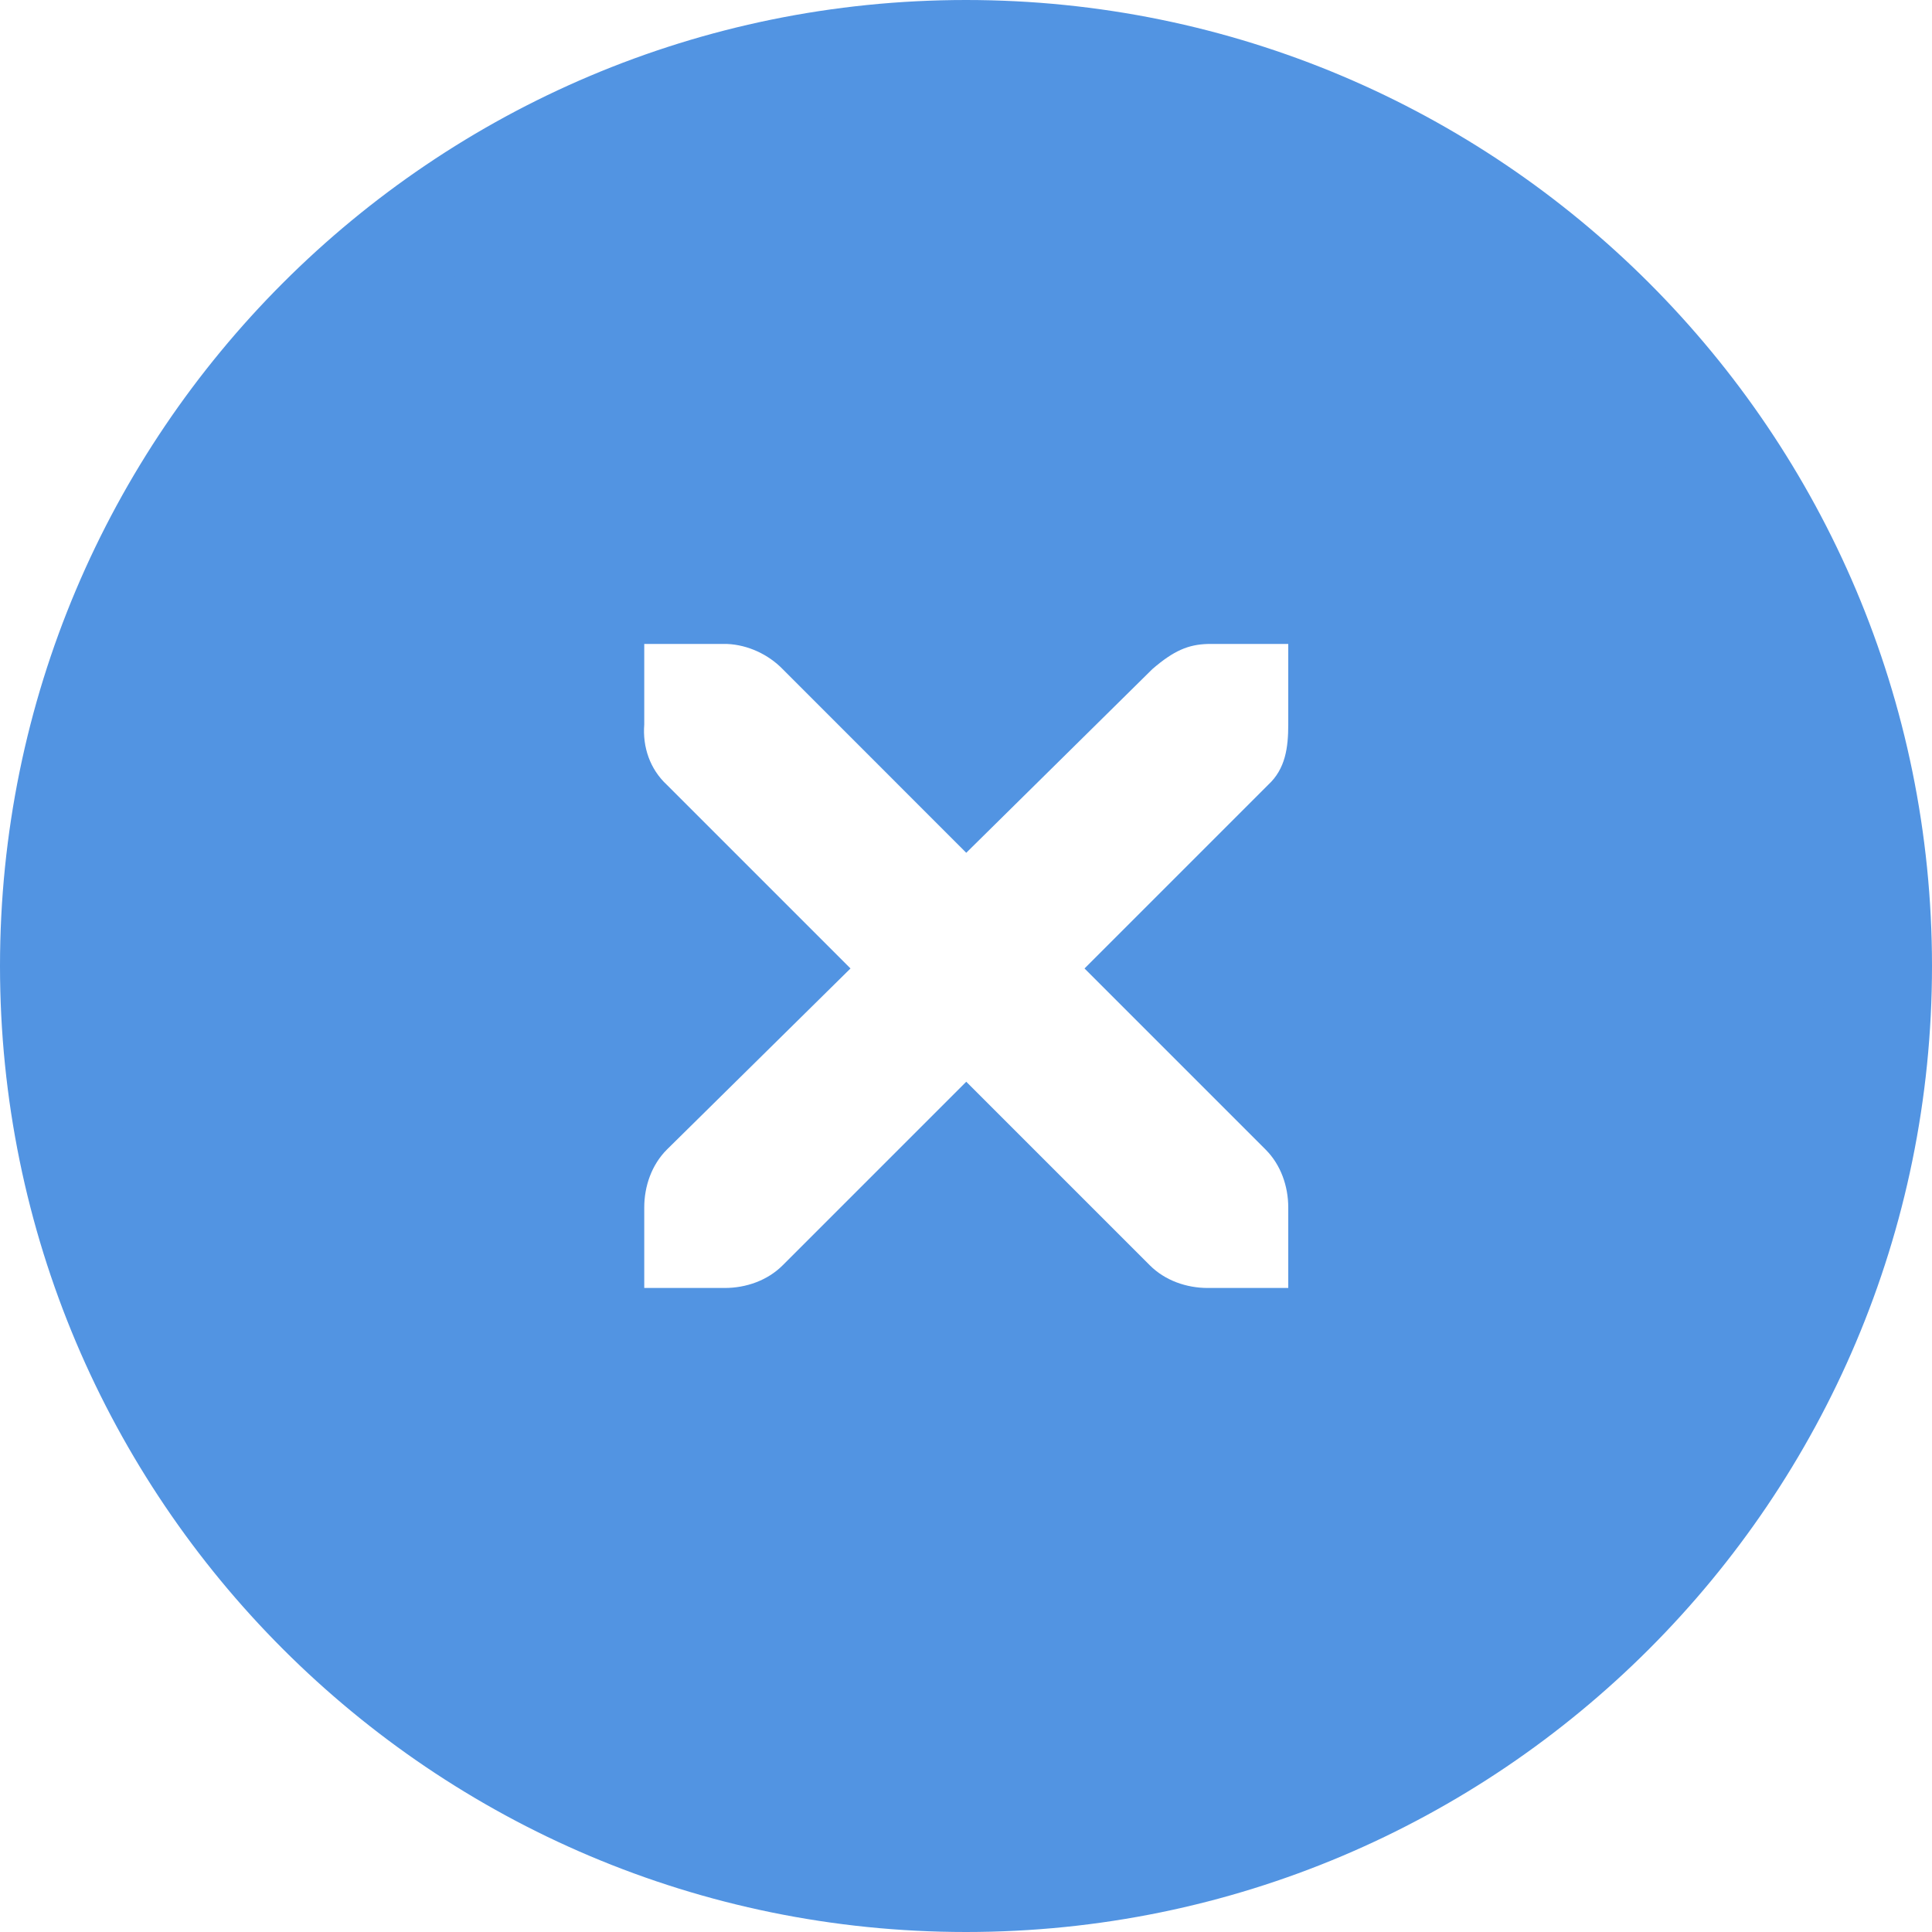
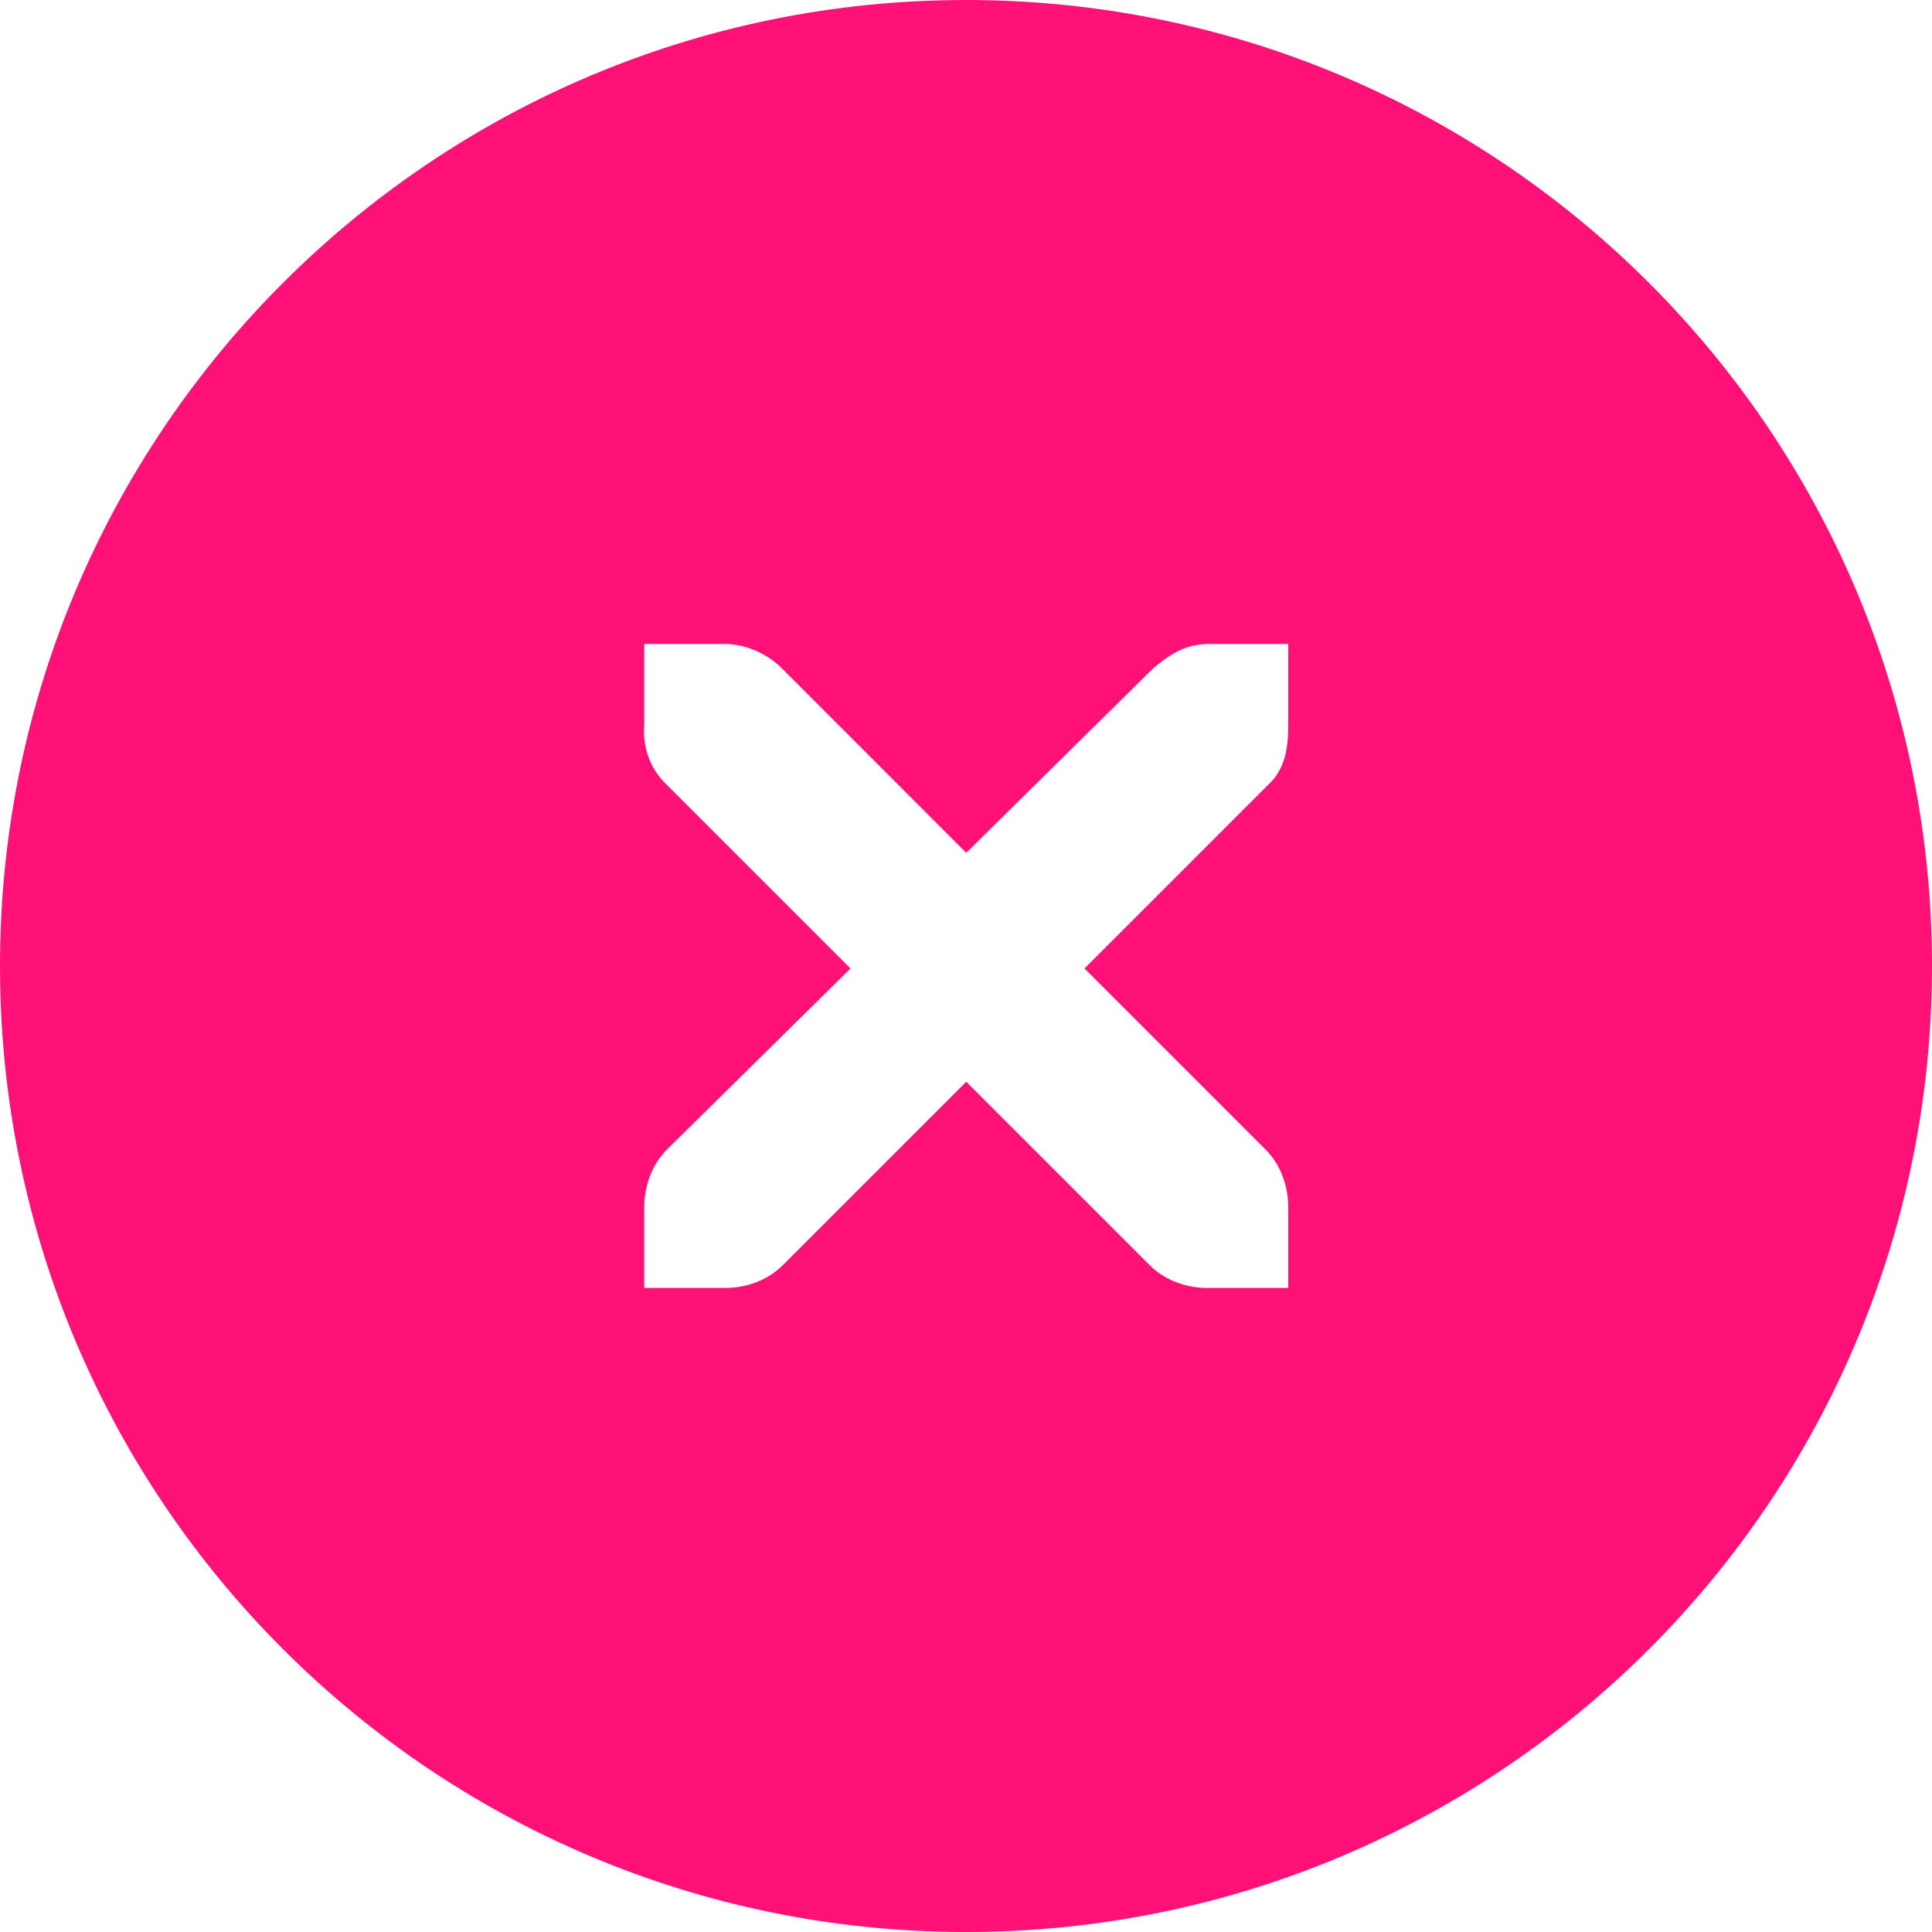
<svg xmlns="http://www.w3.org/2000/svg" xmlns:ns1="http://www.openswatchbook.org/uri/2009/osb" xmlns:xlink="http://www.w3.org/1999/xlink" width="18" height="18" viewBox="0 0 18 18" id="svg5995" version="1.1">
  <defs id="defs5997">
    <linearGradient id="selected_fg_color" ns1:paint="solid">
      <stop style="stop-color:#ffffff;stop-opacity:1;" offset="0" id="stop4157" />
    </linearGradient>
    <linearGradient id="selected_bg_color" ns1:paint="solid">
-       <stop style="stop-color:#5294e2;stop-opacity:1;" offset="0" id="stop4160" />
+       <stop style="stop-color:#FF1177;stop-opacity:1;" offset="0" id="stop4160" />
    </linearGradient>
    <linearGradient xlink:href="#selected_bg_color" id="linearGradient4162" x1="9" y1="1034.362" x2="9" y2="1052.362" gradientUnits="userSpaceOnUse" />
    <linearGradient xlink:href="#selected_fg_color" id="linearGradient4159" x1="48.998" y1="764" x2="48.998" y2="772" gradientUnits="userSpaceOnUse" />
  </defs>
  <g id="layer1" transform="translate(0,-1034.362)">
    <circle style="display:inline;opacity:1;fill:url(#linearGradient4162);fill-opacity:1;stroke:url(#selected_bg_color);stroke-width:1;stroke-linecap:round;stroke-linejoin:miter;stroke-miterlimit:4;stroke-dasharray:none;stroke-dashoffset:0;stroke-opacity:1" id="path4166" cx="9" cy="1043.362" r="8.5" />
    <g id="g4201" transform="translate(-19.06014,1044.307)" style="display:inline;fill:#adafb5;fill-opacity:1">
      <g style="display:inline;fill:#adafb5;fill-opacity:1" id="layer9" transform="translate(-60,-518)" />
      <g id="layer10" transform="translate(-60,-518)" style="fill:#adafb5;fill-opacity:1" />
      <g id="layer11" transform="translate(-60,-518)" style="fill:#adafb5;fill-opacity:1" />
      <g transform="matrix(0.75,0,0,0.75,22.0625,-6.945224)" id="g2996" style="fill:#adafb5;fill-opacity:1">
        <g transform="translate(-60,-518)" id="layer12" style="fill:#adafb5;fill-opacity:1">
          <g transform="translate(19,-242)" id="layer4-4-1" style="display:inline;fill:#adafb5;fill-opacity:1">
            <path d="m 45,764 1,0 c 0.01,-1.2e-4 0.021,-4.6e-4 0.031,0 0.255,0.011 0.51,0.129 0.688,0.312 L 49,766.594 51.312,764.312 C 51.578,764.082 51.759,764.007 52,764 l 1,0 0,1 c 0,0.286 -0.034,0.551 -0.25,0.75 l -2.281,2.281 2.25,2.25 C 52.907,770.469 53,770.735 53,771 l 0,1 -1,0 c -0.265,-10e-6 -0.531,-0.093 -0.719,-0.281 L 49,769.438 46.719,771.719 C 46.531,771.907 46.265,772 46,772 l -1,0 0,-1 c -3e-6,-0.265 0.093,-0.531 0.281,-0.719 l 2.281,-2.25 L 45.281,765.75 C 45.071,765.555 44.978,765.281 45,765 l 0,-1 z" id="path10839-9" style="color:#bebebe;font-style:normal;font-variant:normal;font-weight:normal;font-stretch:normal;font-size:medium;line-height:normal;font-family:'Andale Mono';-inkscape-font-specification:'Andale Mono';text-indent:0;text-align:start;text-decoration:none;text-decoration-line:none;letter-spacing:normal;word-spacing:normal;text-transform:none;direction:ltr;block-progression:tb;writing-mode:lr-tb;text-anchor:start;display:inline;overflow:visible;visibility:visible;fill:url(#linearGradient4159);fill-opacity:1;fill-rule:nonzero;stroke:none;stroke-width:1.781;marker:none;enable-background:new" />
          </g>
        </g>
      </g>
      <g id="layer13" transform="translate(-60,-518)" style="fill:#adafb5;fill-opacity:1" />
      <g id="layer14" transform="translate(-60,-518)" style="fill:#adafb5;fill-opacity:1" />
      <g id="layer15" transform="translate(-60,-518)" style="fill:#adafb5;fill-opacity:1" />
    </g>
  </g>
</svg>
